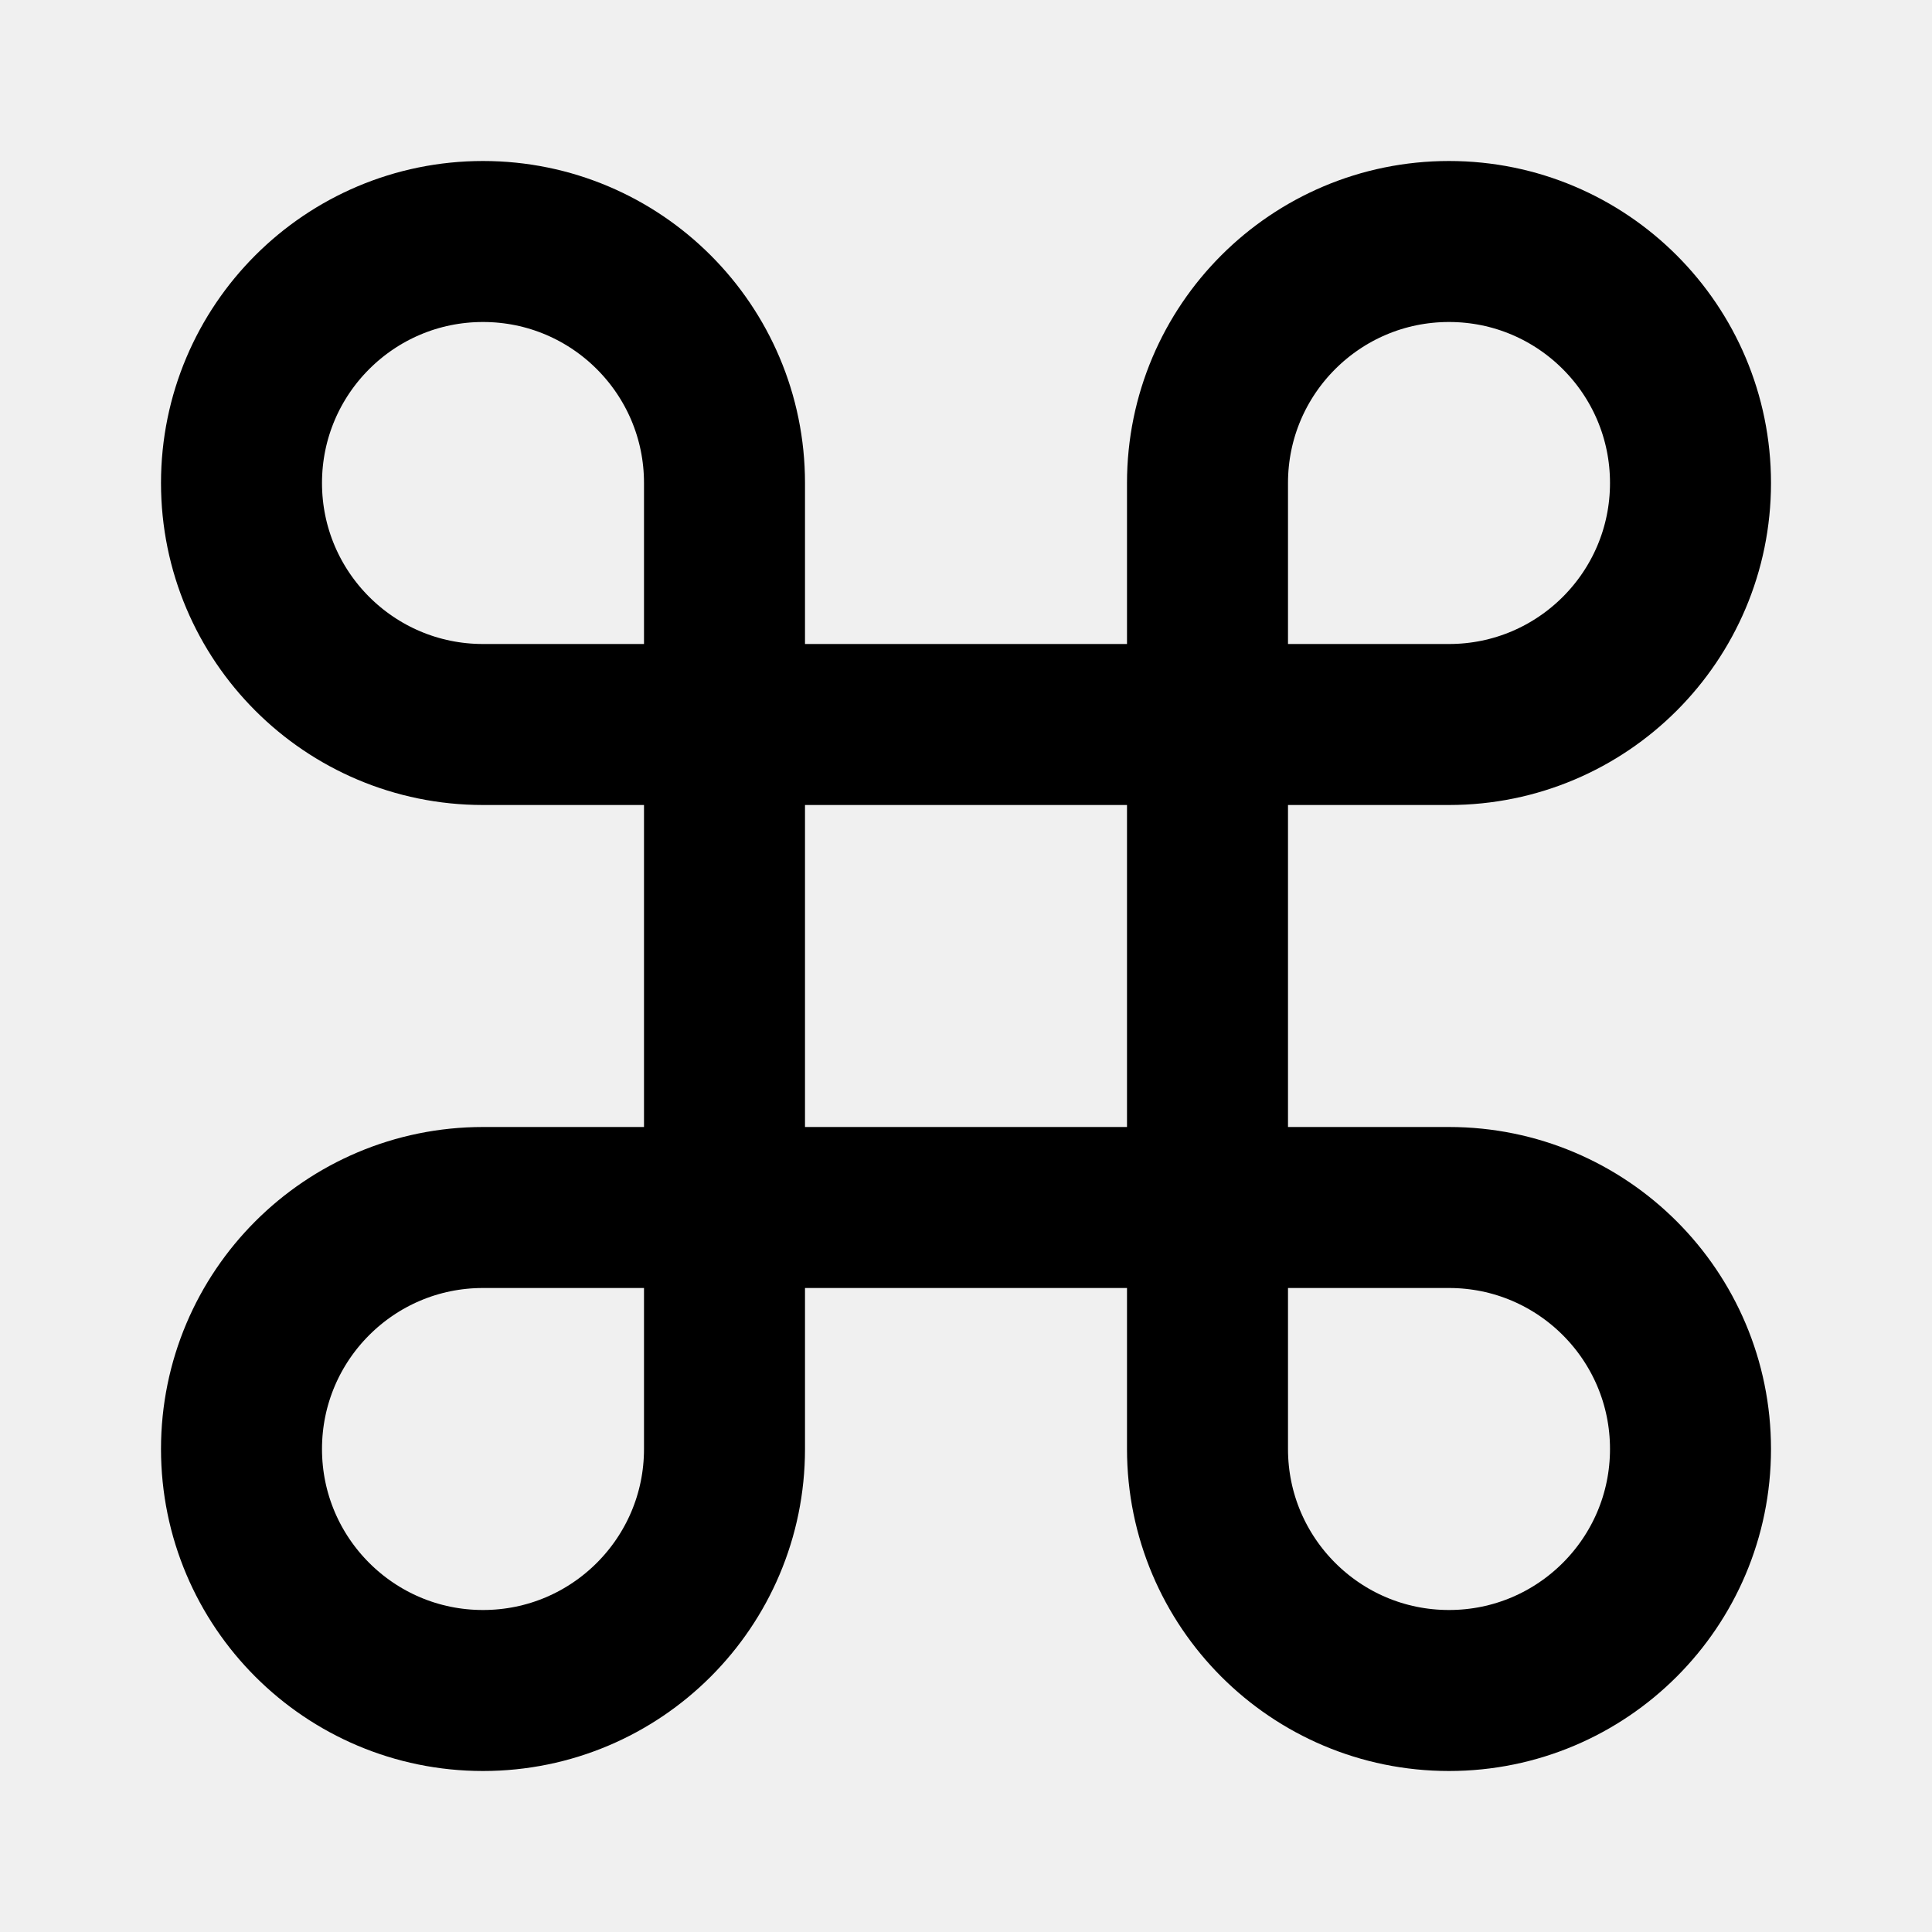
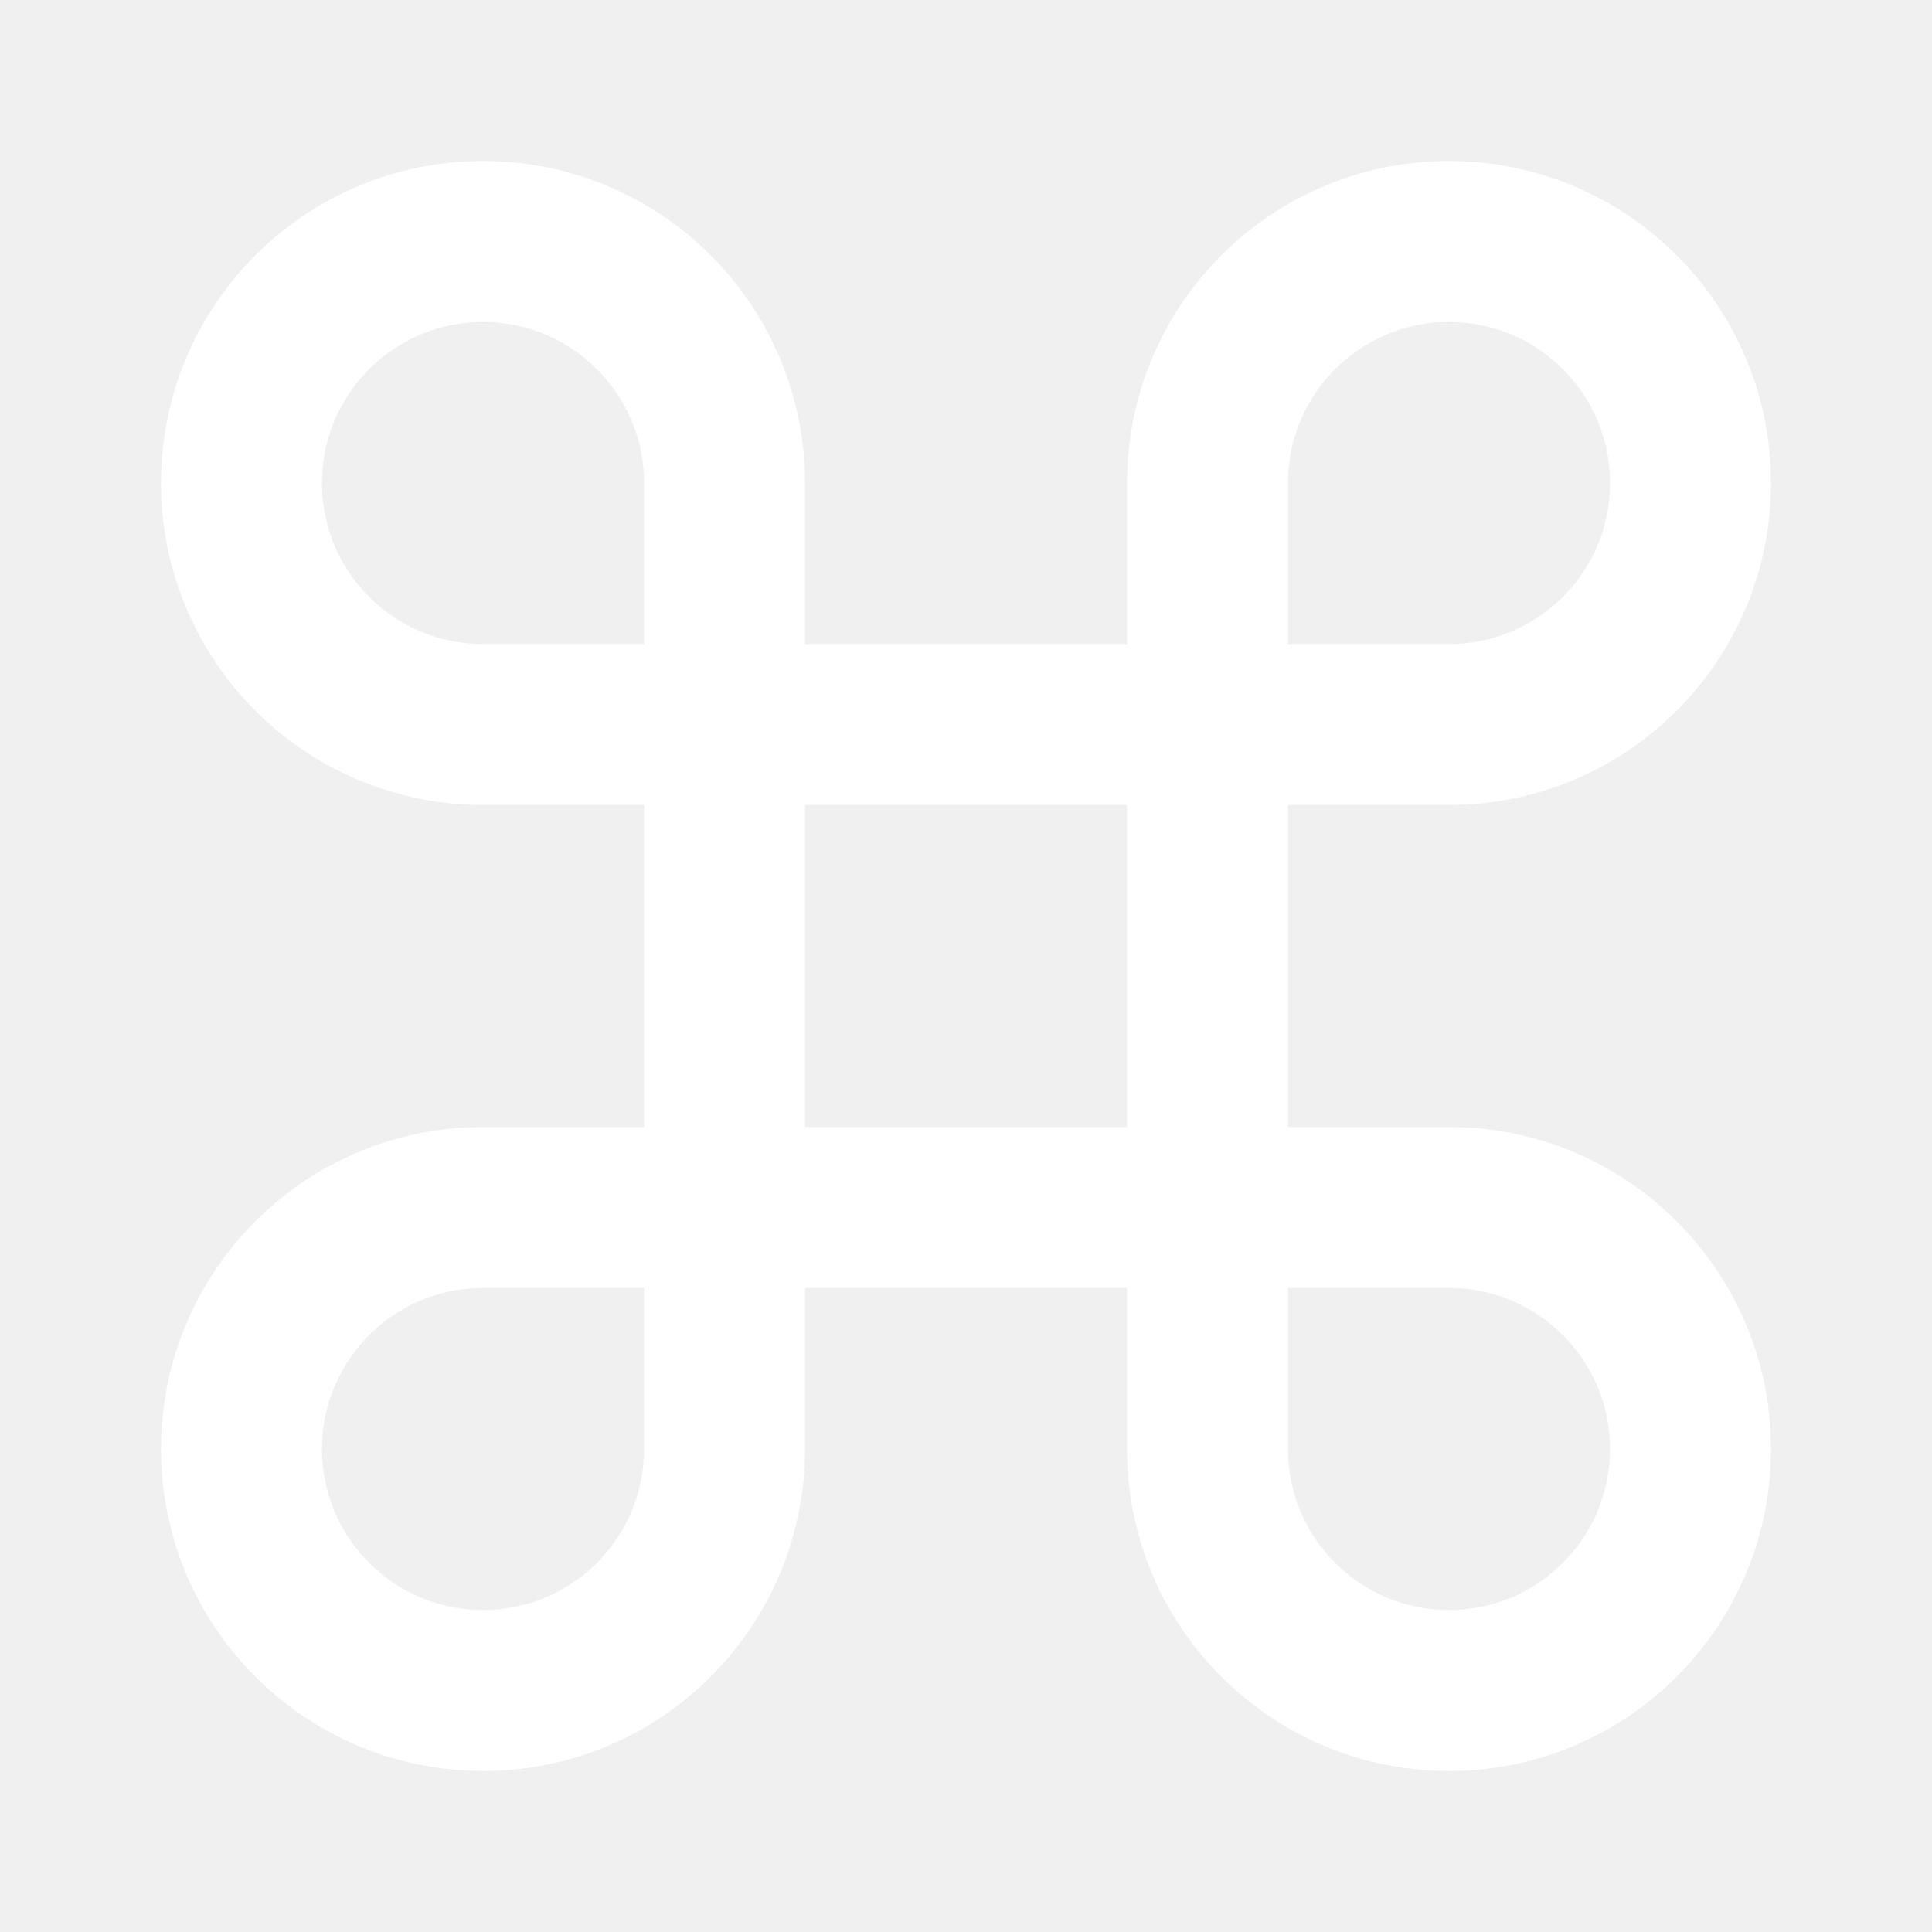
- <svg xmlns="http://www.w3.org/2000/svg" width="24" height="24" viewBox="0 0 24 24" fill="none" stroke="currentColor" stroke-width="2" stroke-linecap="round" stroke-linejoin="round">
+ <svg xmlns="http://www.w3.org/2000/svg" width="24" height="24" viewBox="0 0 24 24" fill="none" stroke="#ffffff" stroke-width="2" stroke-linecap="round" stroke-linejoin="round">
  <path d="M15 6v12a3 3 0 1 0 3-3H6a3 3 0 1 0 3 3V6a3 3 0 1 0-3 3h12a3 3 0 1 0-3-3" />
</svg>
